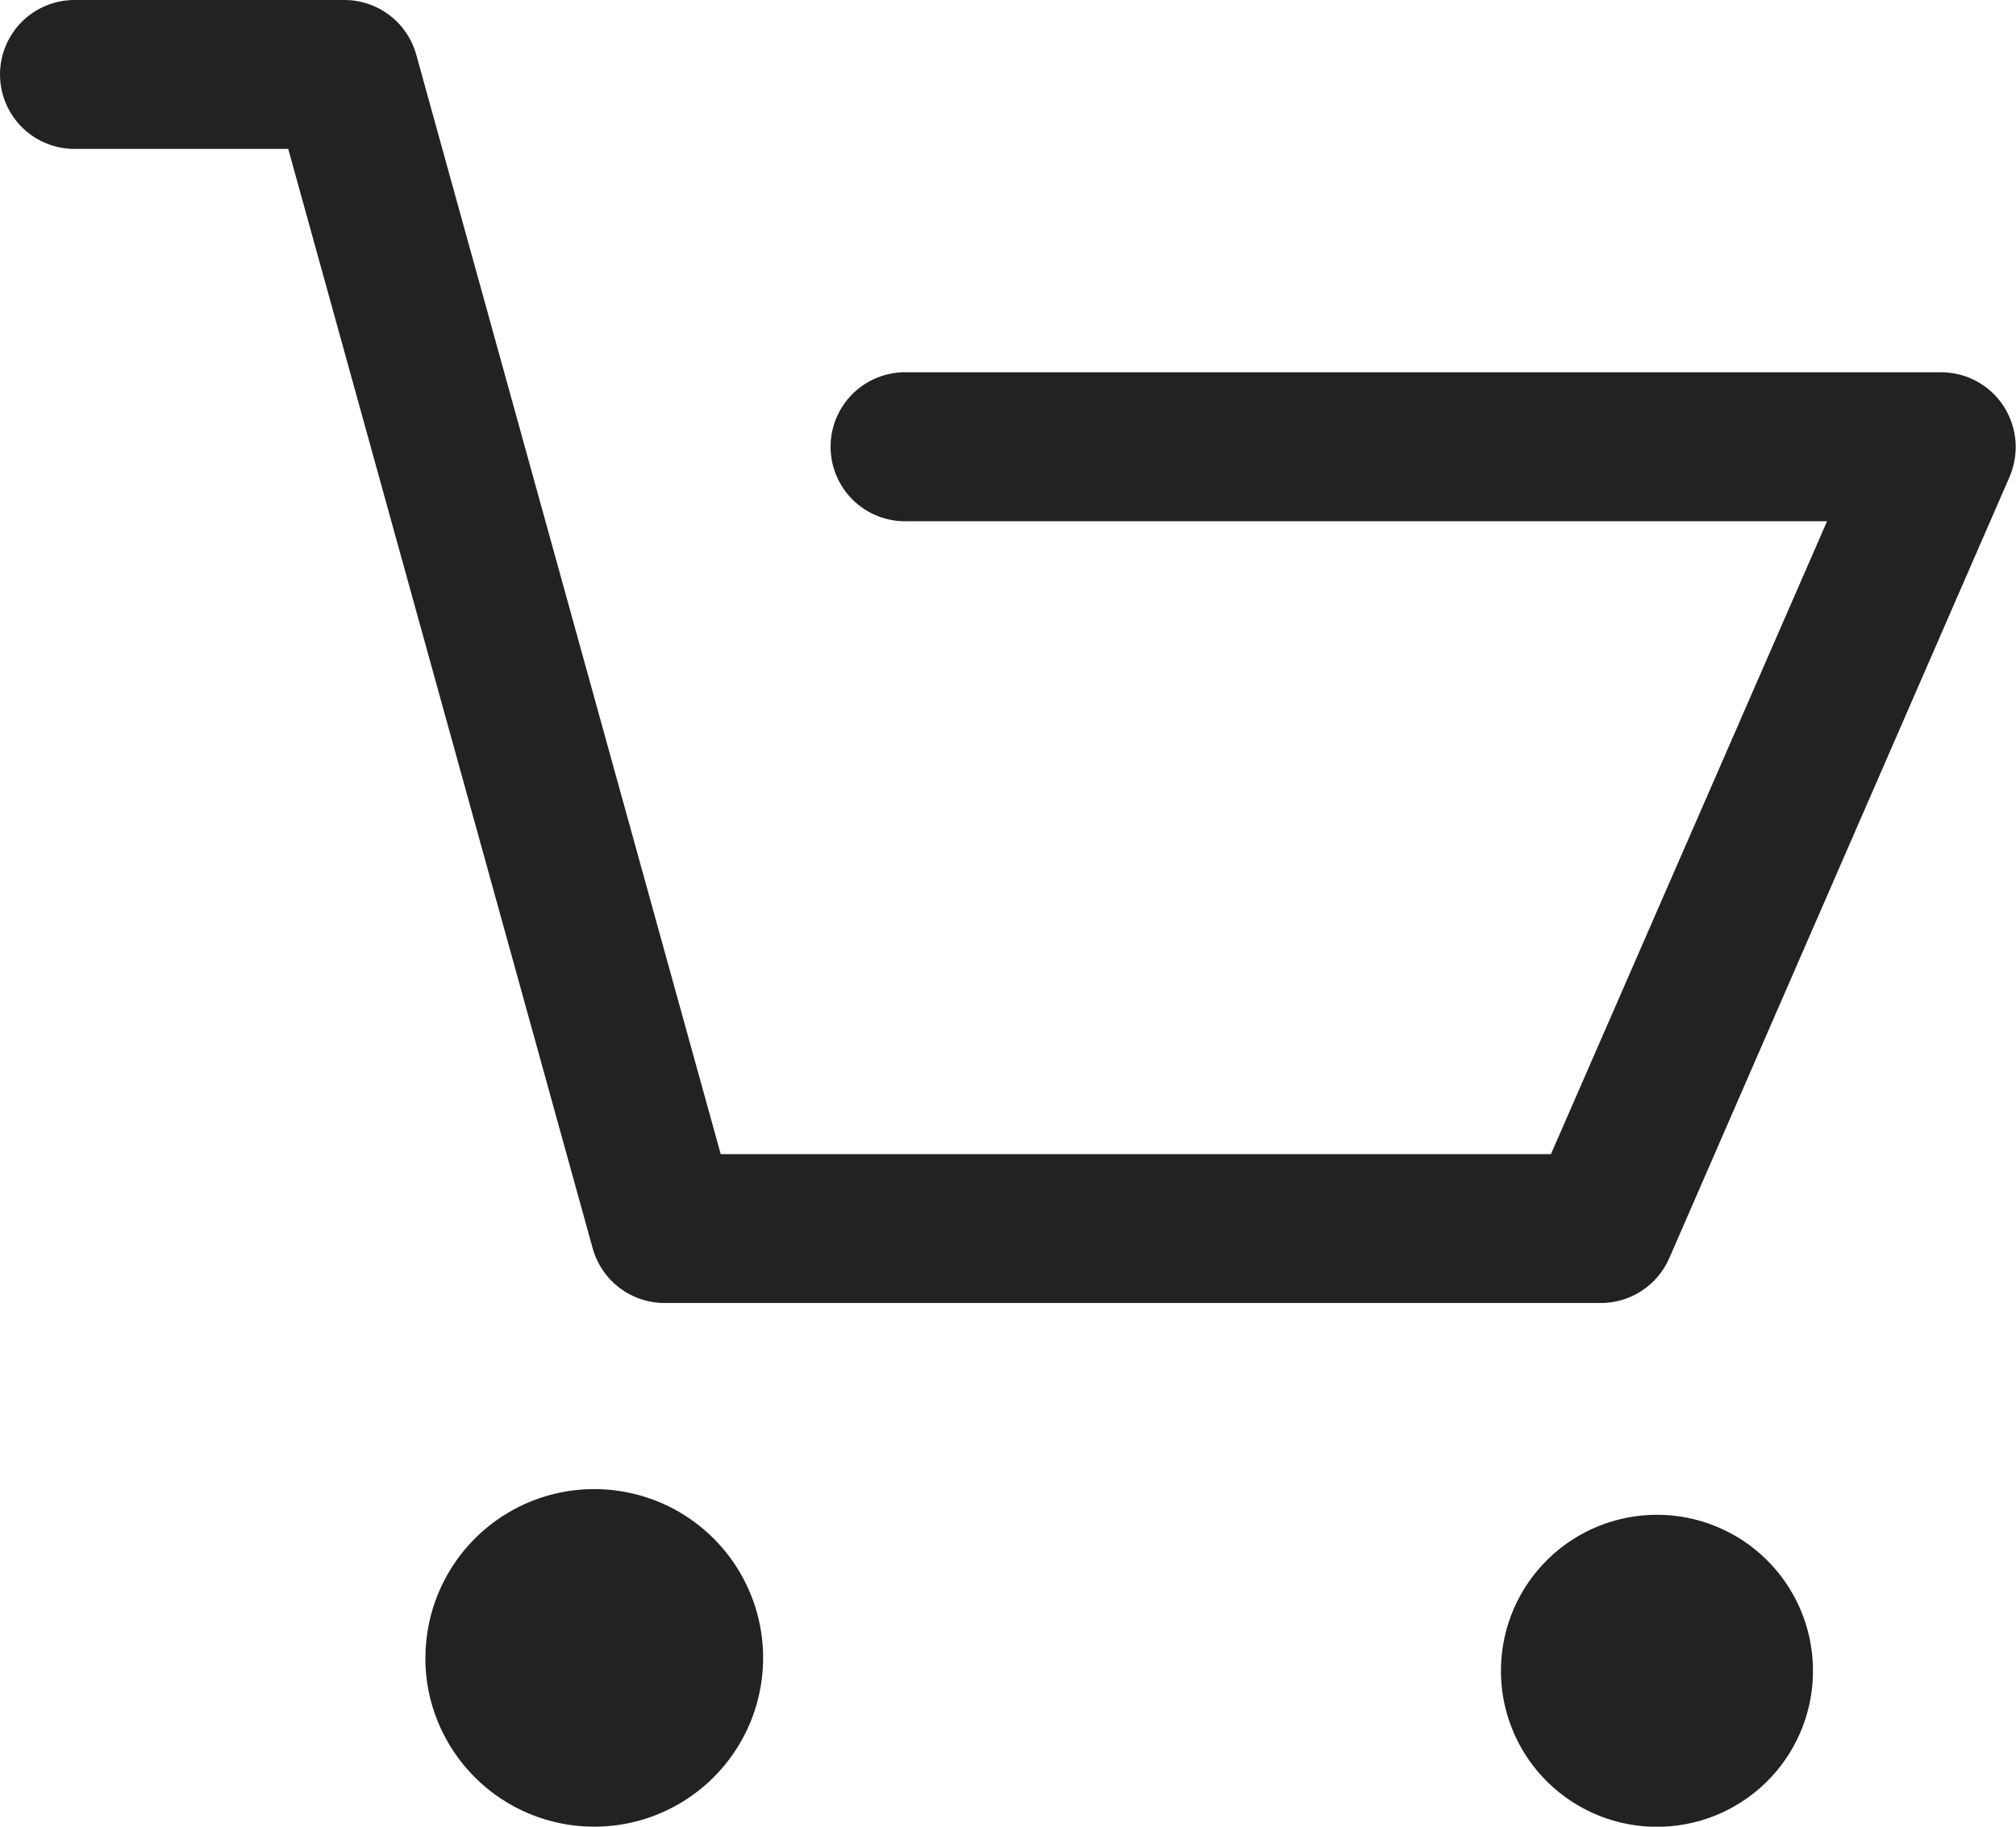
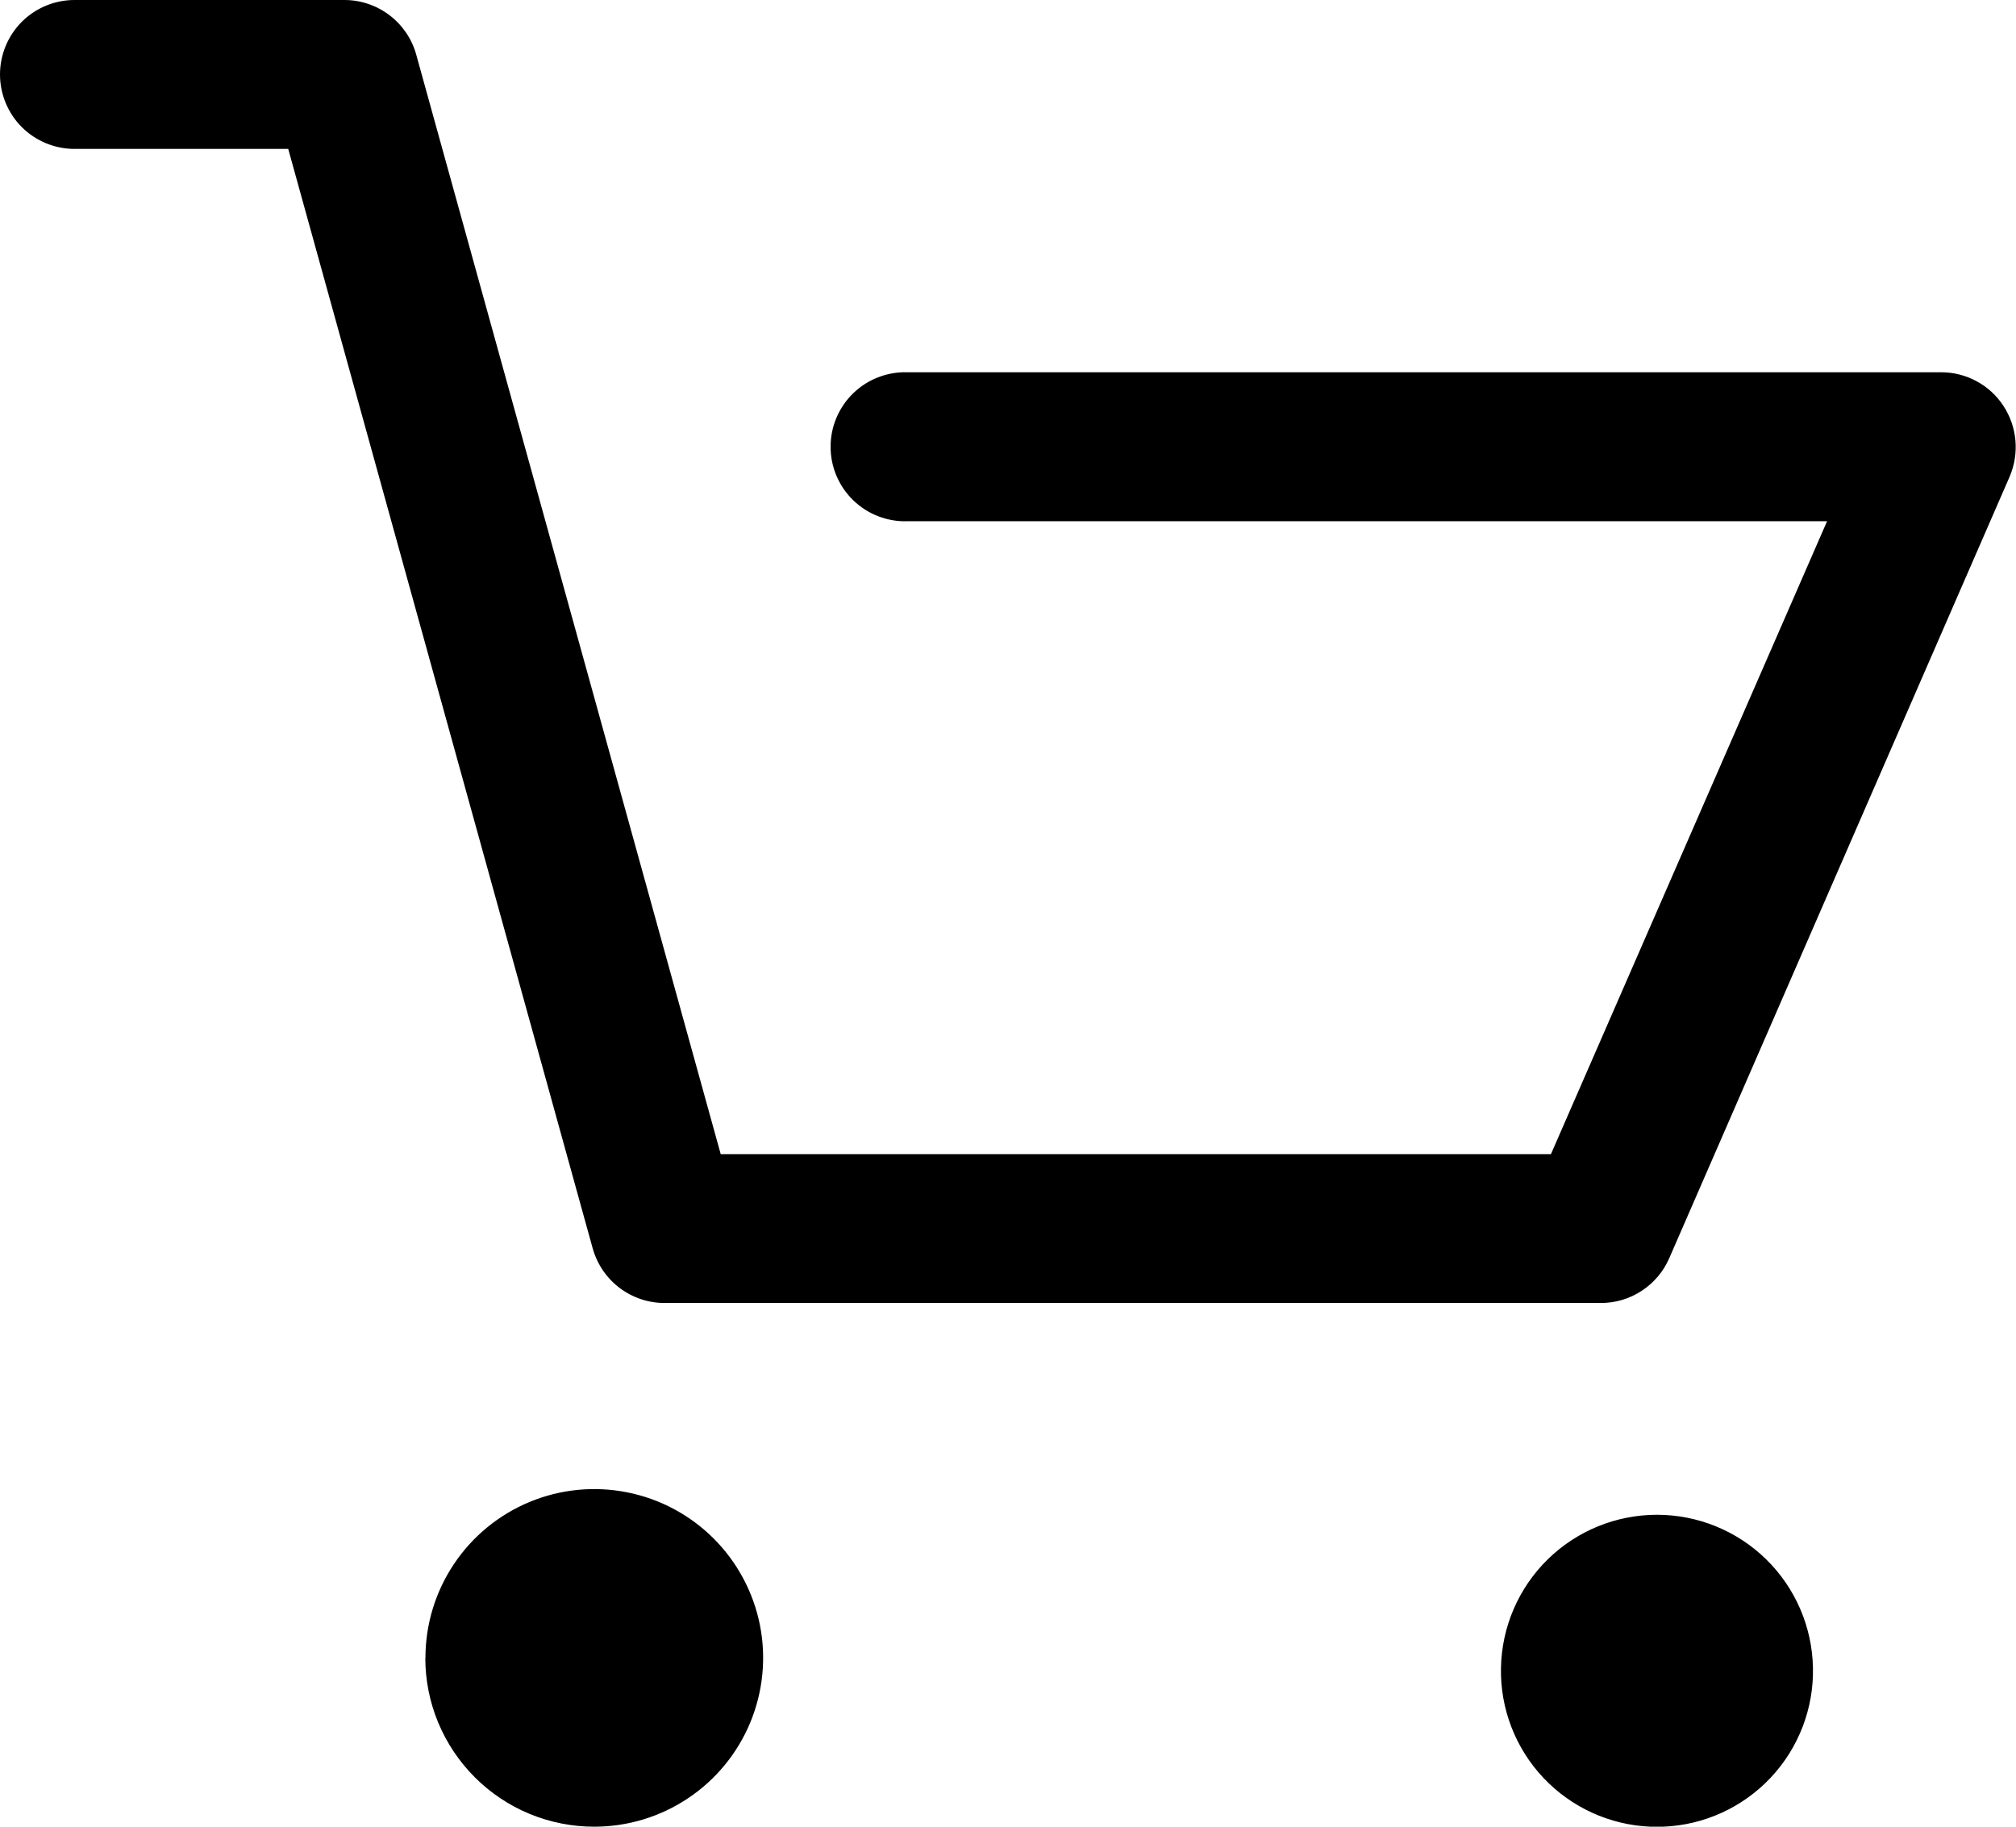
<svg xmlns="http://www.w3.org/2000/svg" width="32" height="29" viewBox="0 0 32 29" fill="none">
-   <path d="M26.201 29C25.553 28.974 24.942 28.695 24.497 28.223C24.053 27.751 23.811 27.123 23.825 26.475C23.838 25.827 24.104 25.21 24.567 24.756C25.03 24.302 25.653 24.048 26.301 24.048C26.949 24.048 27.572 24.302 28.035 24.756C28.498 25.21 28.764 25.827 28.777 26.475C28.791 27.123 28.549 27.751 28.105 28.223C27.66 28.695 27.049 28.974 26.401 29H26.201ZM6.753 26.32C6.753 25.79 6.91 25.272 7.205 24.831C7.499 24.39 7.918 24.047 8.407 23.844C8.897 23.641 9.436 23.588 9.956 23.692C10.476 23.795 10.953 24.05 11.328 24.425C11.703 24.8 11.958 25.277 12.062 25.797C12.165 26.317 12.112 26.856 11.909 27.346C11.706 27.835 11.363 28.254 10.922 28.548C10.481 28.843 9.963 29 9.433 29C9.081 29 8.732 28.931 8.407 28.797C8.081 28.662 7.786 28.465 7.537 28.216C7.288 27.967 7.09 27.671 6.955 27.346C6.82 27.021 6.751 26.672 6.751 26.32H6.753ZM10.553 20.686C10.293 20.687 10.041 20.602 9.834 20.446C9.627 20.289 9.478 20.069 9.408 19.819L4.575 2.364H1.182C0.869 2.364 0.568 2.239 0.346 2.018C0.125 1.796 0 1.495 0 1.182C0 0.869 0.125 0.568 0.346 0.346C0.568 0.125 0.869 5.81268e-06 1.182 5.81268e-06H5.463C5.723 -0.001 5.975 0.084 6.182 0.241C6.388 0.397 6.538 0.618 6.607 0.868L11.44 18.323H24.618L29.001 8.275H14.401C14.243 8.28 14.085 8.252 13.938 8.195C13.79 8.138 13.656 8.051 13.542 7.941C13.429 7.831 13.339 7.699 13.277 7.553C13.215 7.407 13.184 7.251 13.184 7.093C13.184 6.934 13.215 6.778 13.277 6.632C13.339 6.486 13.429 6.354 13.542 6.244C13.656 6.134 13.79 6.047 13.938 5.99C14.085 5.933 14.243 5.905 14.401 5.91H30.814C31.01 5.91 31.202 5.959 31.374 6.052C31.547 6.145 31.693 6.279 31.8 6.443C31.908 6.607 31.973 6.796 31.991 6.991C32.008 7.187 31.977 7.384 31.9 7.565L26.495 19.977C26.403 20.188 26.251 20.367 26.058 20.493C25.866 20.619 25.641 20.686 25.411 20.686H10.553Z" fill="#222" />
+   <path d="M26.201 29C25.553 28.974 24.942 28.695 24.497 28.223C24.053 27.751 23.811 27.123 23.825 26.475C23.838 25.827 24.104 25.21 24.567 24.756C25.03 24.302 25.653 24.048 26.301 24.048C26.949 24.048 27.572 24.302 28.035 24.756C28.498 25.21 28.764 25.827 28.777 26.475C28.791 27.123 28.549 27.751 28.105 28.223C27.66 28.695 27.049 28.974 26.401 29H26.201ZM6.753 26.32C6.753 25.79 6.91 25.272 7.205 24.831C7.499 24.39 7.918 24.047 8.407 23.844C8.897 23.641 9.436 23.588 9.956 23.692C10.476 23.795 10.953 24.05 11.328 24.425C11.703 24.8 11.958 25.277 12.062 25.797C12.165 26.317 12.112 26.856 11.909 27.346C11.706 27.835 11.363 28.254 10.922 28.548C10.481 28.843 9.963 29 9.433 29C9.081 29 8.732 28.931 8.407 28.797C8.081 28.662 7.786 28.465 7.537 28.216C7.288 27.967 7.09 27.671 6.955 27.346C6.82 27.021 6.751 26.672 6.751 26.32H6.753ZM10.553 20.686C10.293 20.687 10.041 20.602 9.834 20.446C9.627 20.289 9.478 20.069 9.408 19.819L4.575 2.364H1.182C0.869 2.364 0.568 2.239 0.346 2.018C0.125 1.796 0 1.495 0 1.182C0 0.869 0.125 0.568 0.346 0.346C0.568 0.125 0.869 5.81268e-06 1.182 5.81268e-06H5.463C5.723 -0.001 5.975 0.084 6.182 0.241C6.388 0.397 6.538 0.618 6.607 0.868L11.44 18.323H24.618L29.001 8.275H14.401C14.243 8.28 14.085 8.252 13.938 8.195C13.79 8.138 13.656 8.051 13.542 7.941C13.429 7.831 13.339 7.699 13.277 7.553C13.215 7.407 13.184 7.251 13.184 7.093C13.184 6.934 13.215 6.778 13.277 6.632C13.339 6.486 13.429 6.354 13.542 6.244C13.656 6.134 13.79 6.047 13.938 5.99C14.085 5.933 14.243 5.905 14.401 5.91H30.814C31.01 5.91 31.202 5.959 31.374 6.052C31.547 6.145 31.693 6.279 31.8 6.443C31.908 6.607 31.973 6.796 31.991 6.991C32.008 7.187 31.977 7.384 31.9 7.565L26.495 19.977C26.403 20.188 26.251 20.367 26.058 20.493C25.866 20.619 25.641 20.686 25.411 20.686H10.553Z" fill="black" />
</svg>
